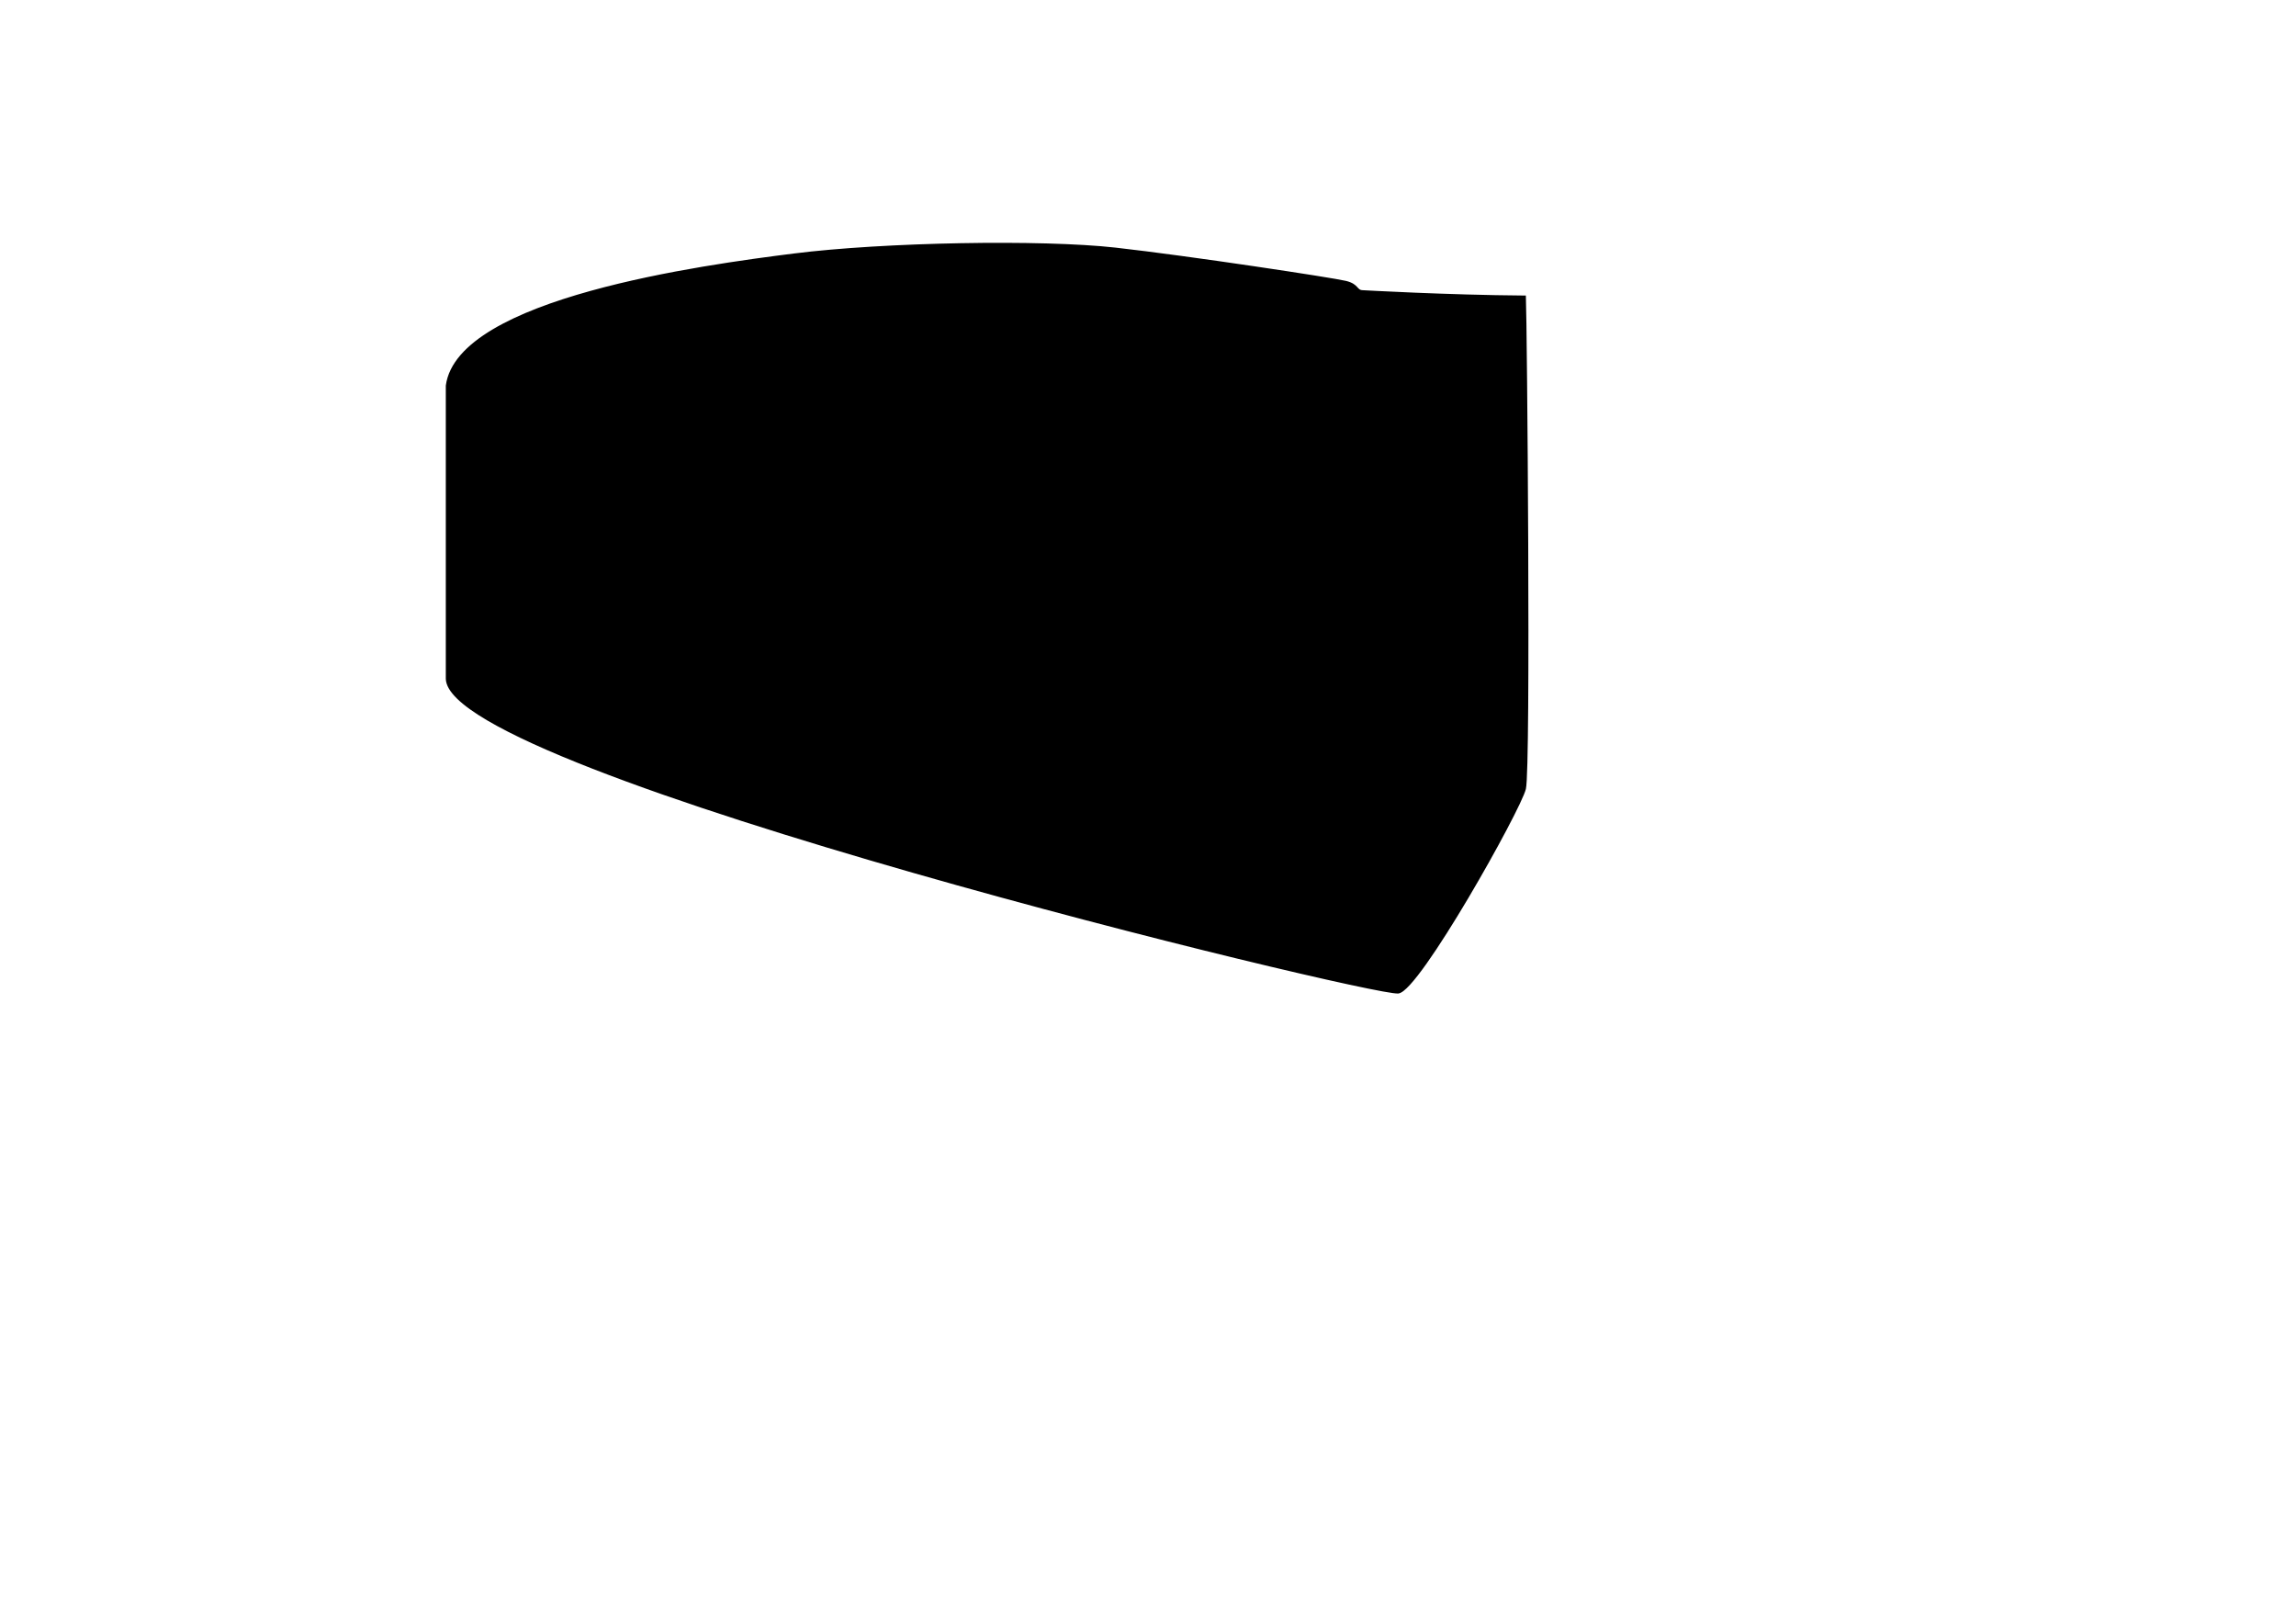
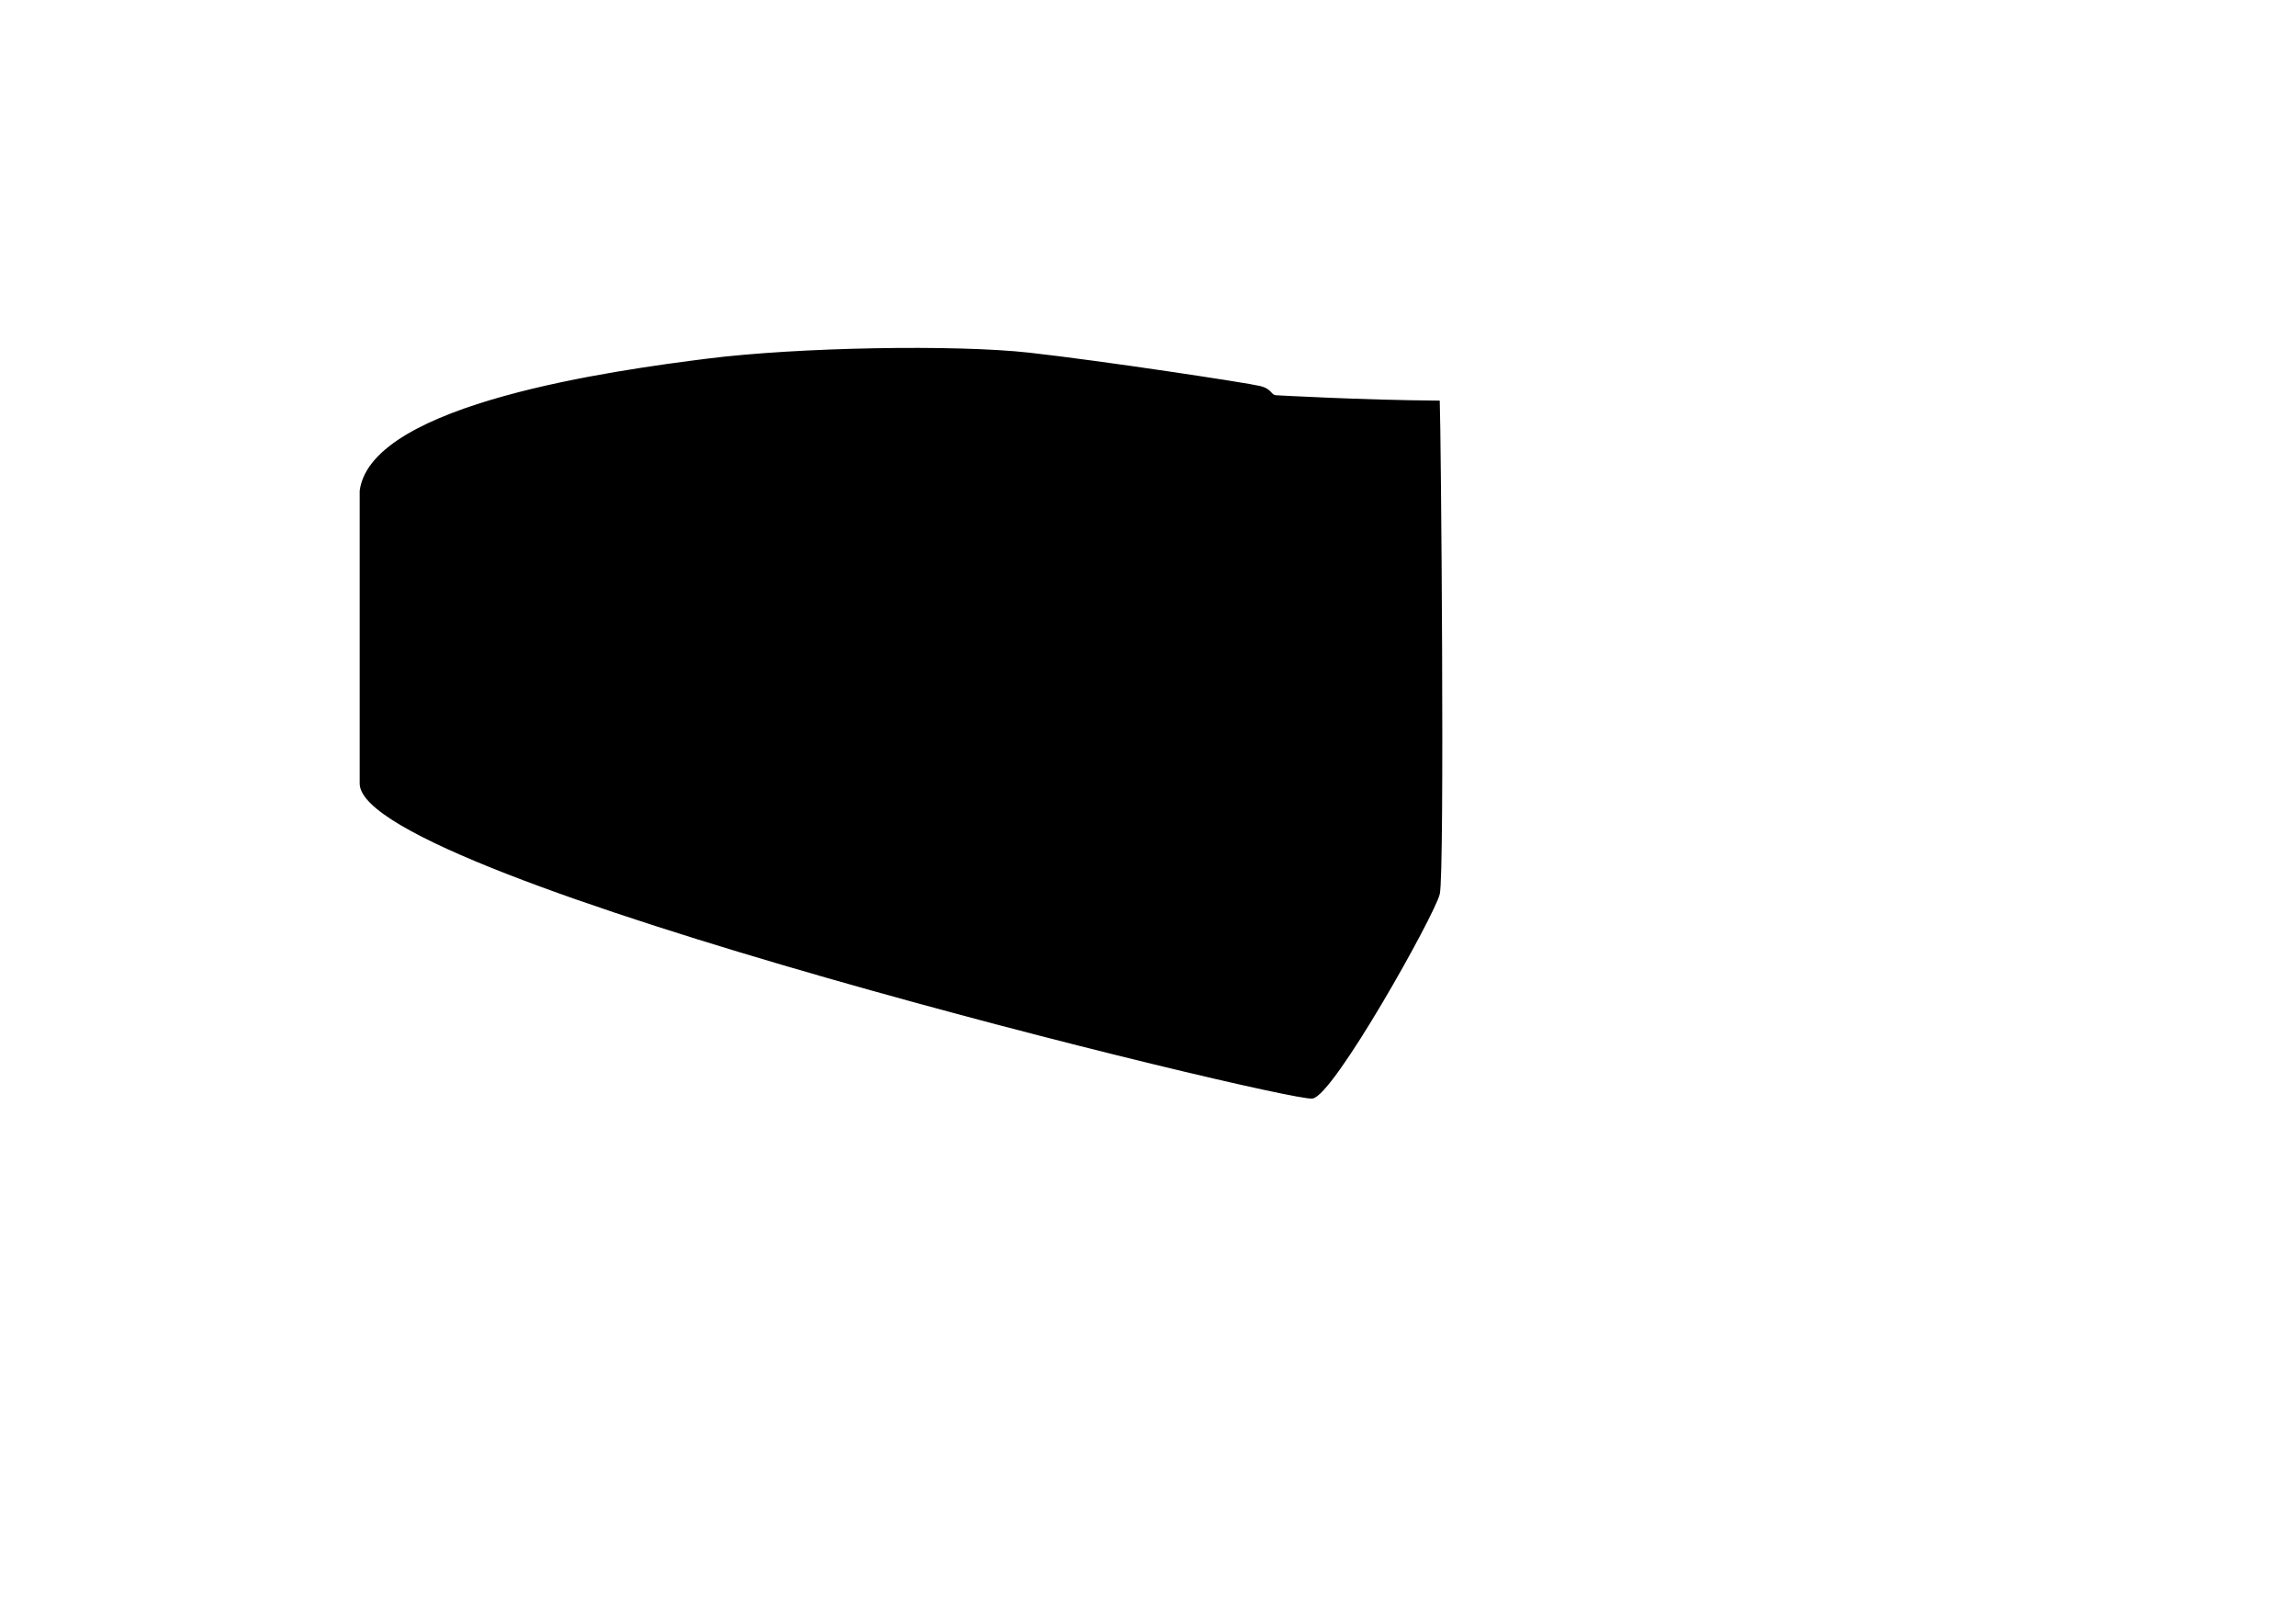
<svg xmlns="http://www.w3.org/2000/svg" width="297mm" height="210mm" viewBox="0 0 297 210" version="1.1" id="svg18743">
  <defs id="defs18740" />
  <g id="layer1" transform="translate(134.9164,-97.4596)">
-     <g id="g18632" transform="matrix(-1,0,0,1,-80.08679,129.849)">
-       <path style="fill:none;stroke:#000000;stroke-width:0.265px;stroke-linecap:butt;stroke-linejoin:miter;stroke-opacity:1" d="m -140.689,69.323 14.771,25.542 16.487,-9.565 37.616,-5.051 10.726,-14.784 h 38.4 v -8.986 l 17.8,-3.02e-4 V 16.965 H -22.588 V 7.165 h -20 v -4.7 h -19 l -4.42e-4,-2.3 h -20.5 v 2.3 h -19.1 v 2.5 h -19 v 2.3 h -20.5 z" id="path7575-3" />
-     </g>
-     <path style="fill:#000000;stroke:#000000;stroke-width:0.265;stroke-dasharray:none" d="m -77.116,147.336 c 1.51,-11.196 33.144,-15.475 44.86,-16.953 11.716,-1.478 32.08,-1.834 41.619,-0.767 9.539,1.067 28.136,3.895 29.802,4.302 1.667,0.407 1.27,1.197 2.233,1.208 0,0 10.86,0.616 20.937,0.691 0.146,3.324 0.652,60.938 0,63.656 -0.652,2.719 -13.741,26.082 -16.381,26.348 C 42.372,226.182 -76.678,197.387 -77.116,185.267 Z" id="path1" />
+     <path style="fill:#000000;stroke:#000000;stroke-width:0.265;stroke-dasharray:none" d="m -88.255,160.925 c 1.51,-11.196 33.144,-15.475 44.86,-16.953 11.716,-1.478 32.08,-1.834 41.619,-0.767 9.539,1.067 28.136,3.895 29.802,4.302 1.667,0.407 1.27,1.197 2.233,1.208 0,0 10.86,0.616 20.937,0.691 0.146,3.324 0.652,60.938 0,63.656 -0.652,2.719 -13.741,26.082 -16.381,26.348 -3.582,0.361 -122.631,-28.435 -123.07,-40.554 z" id="path1" />
  </g>
</svg>
